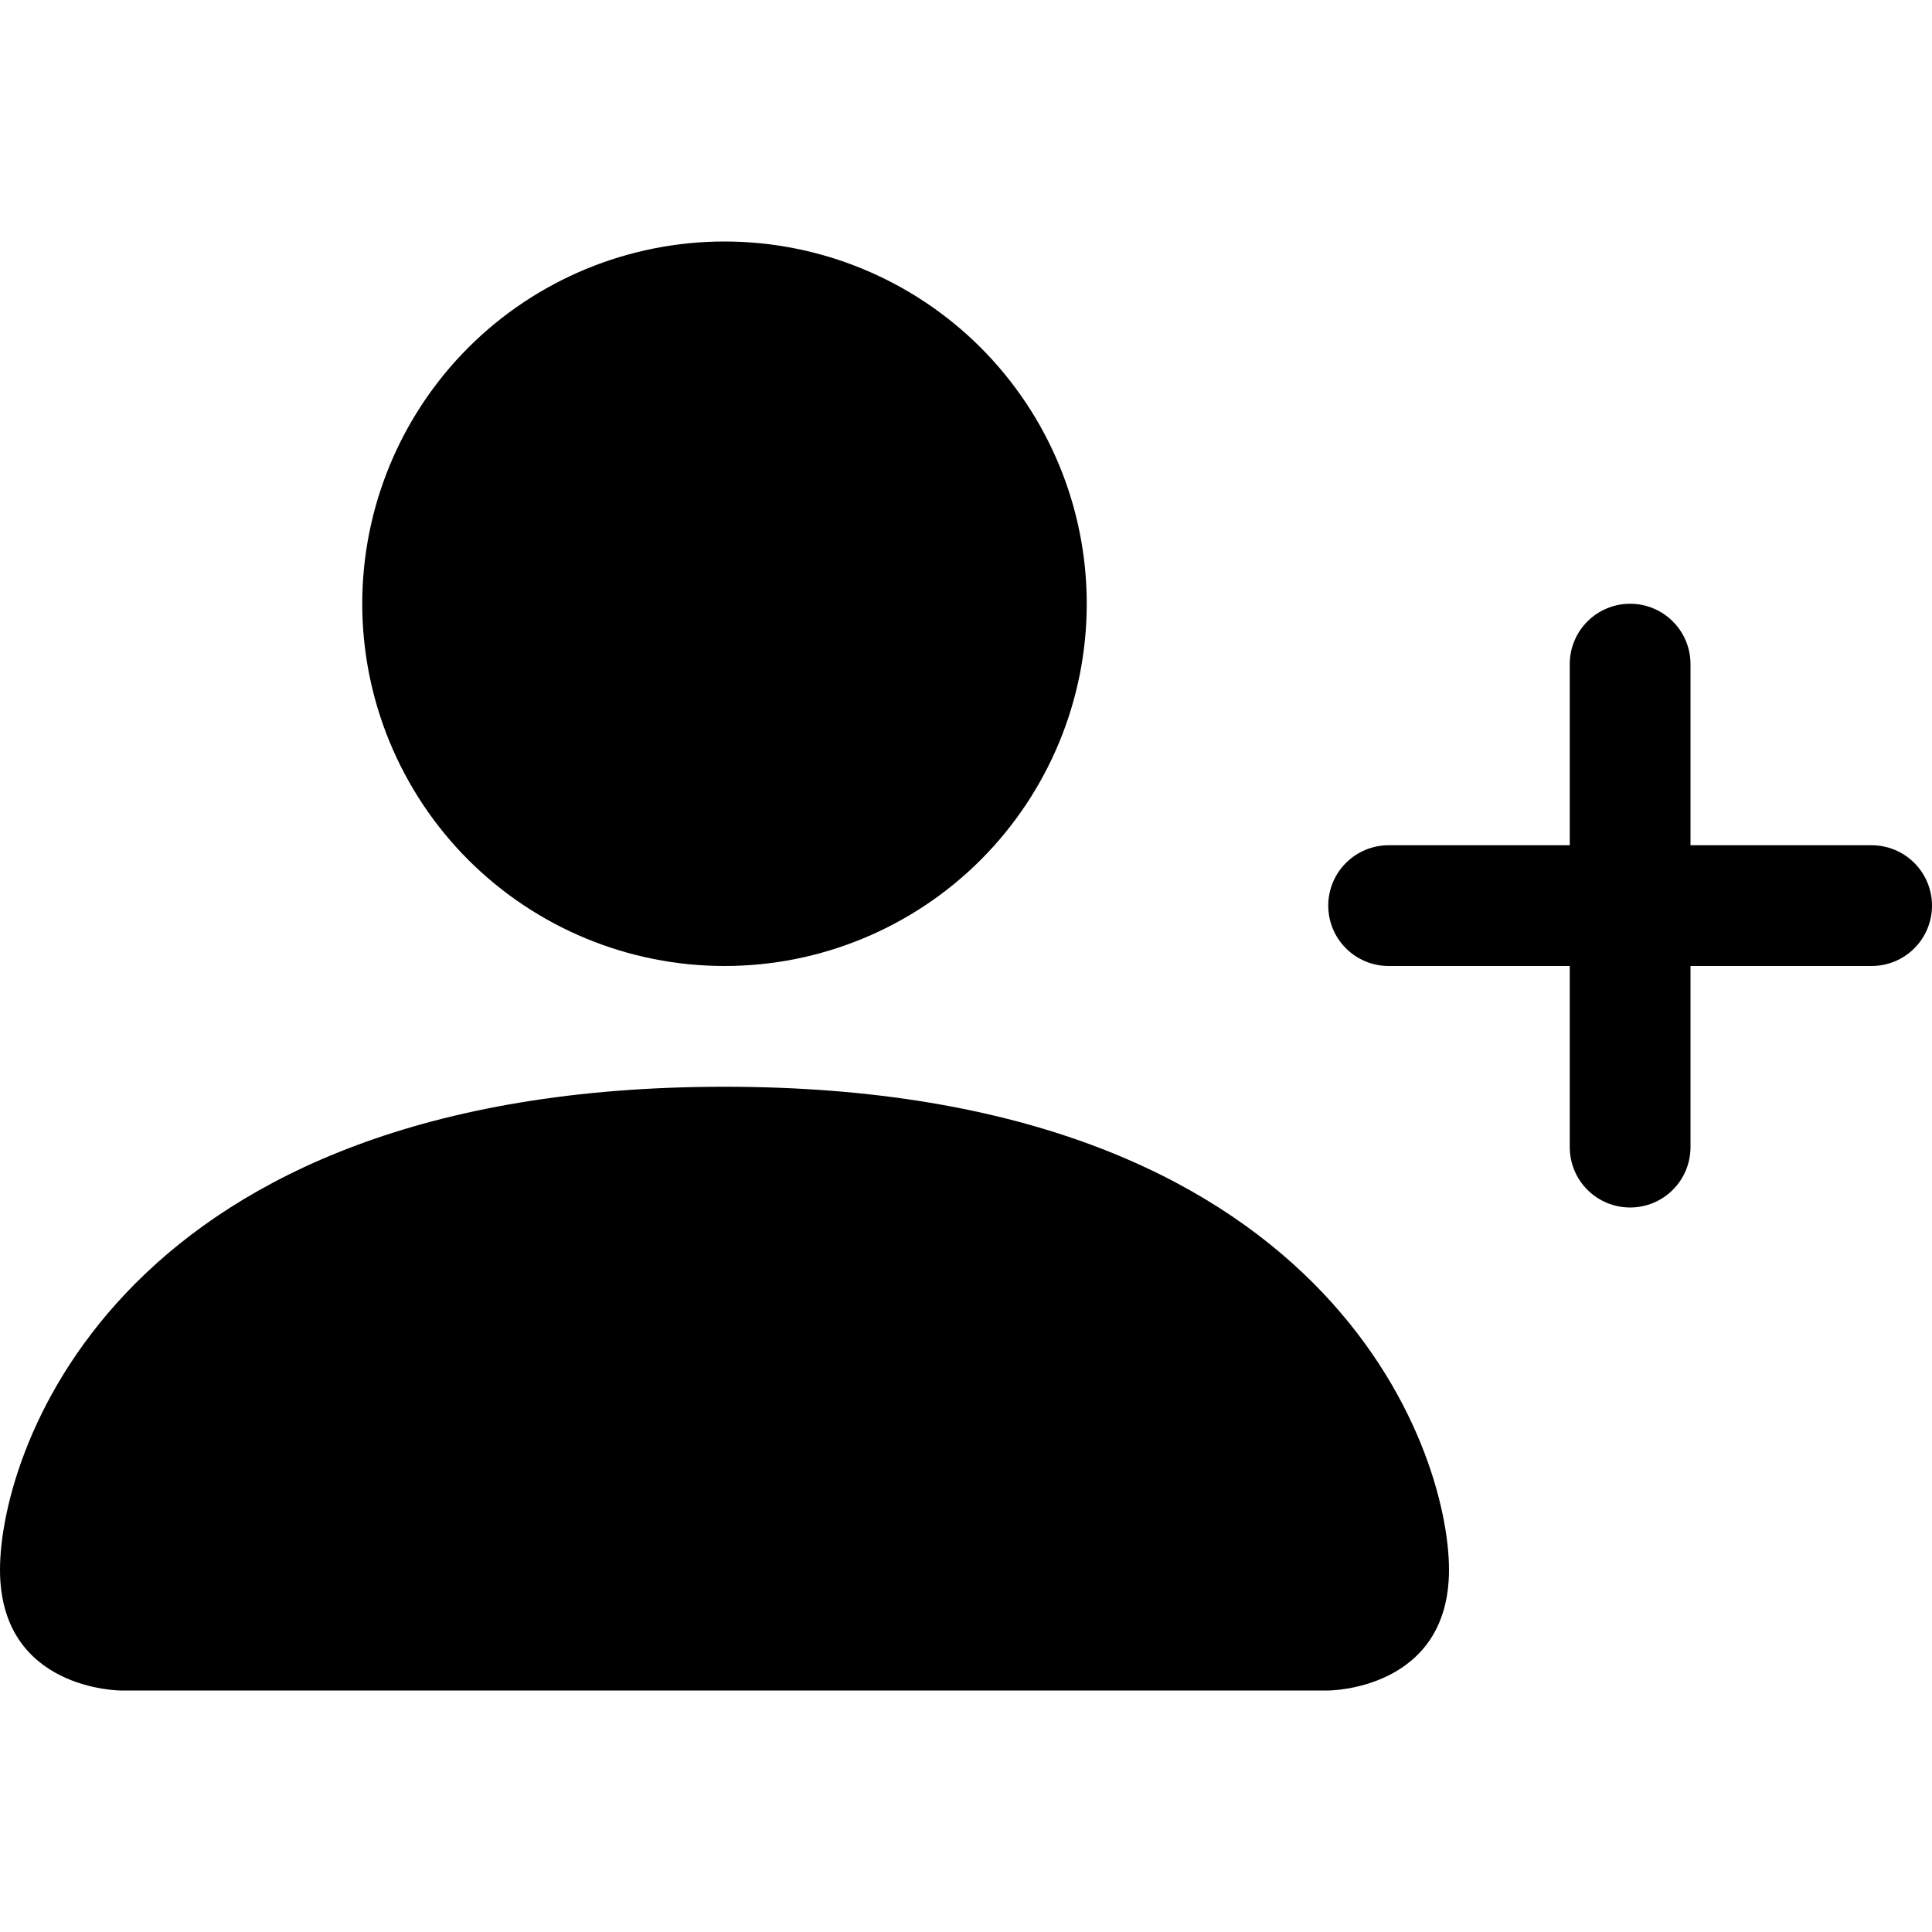
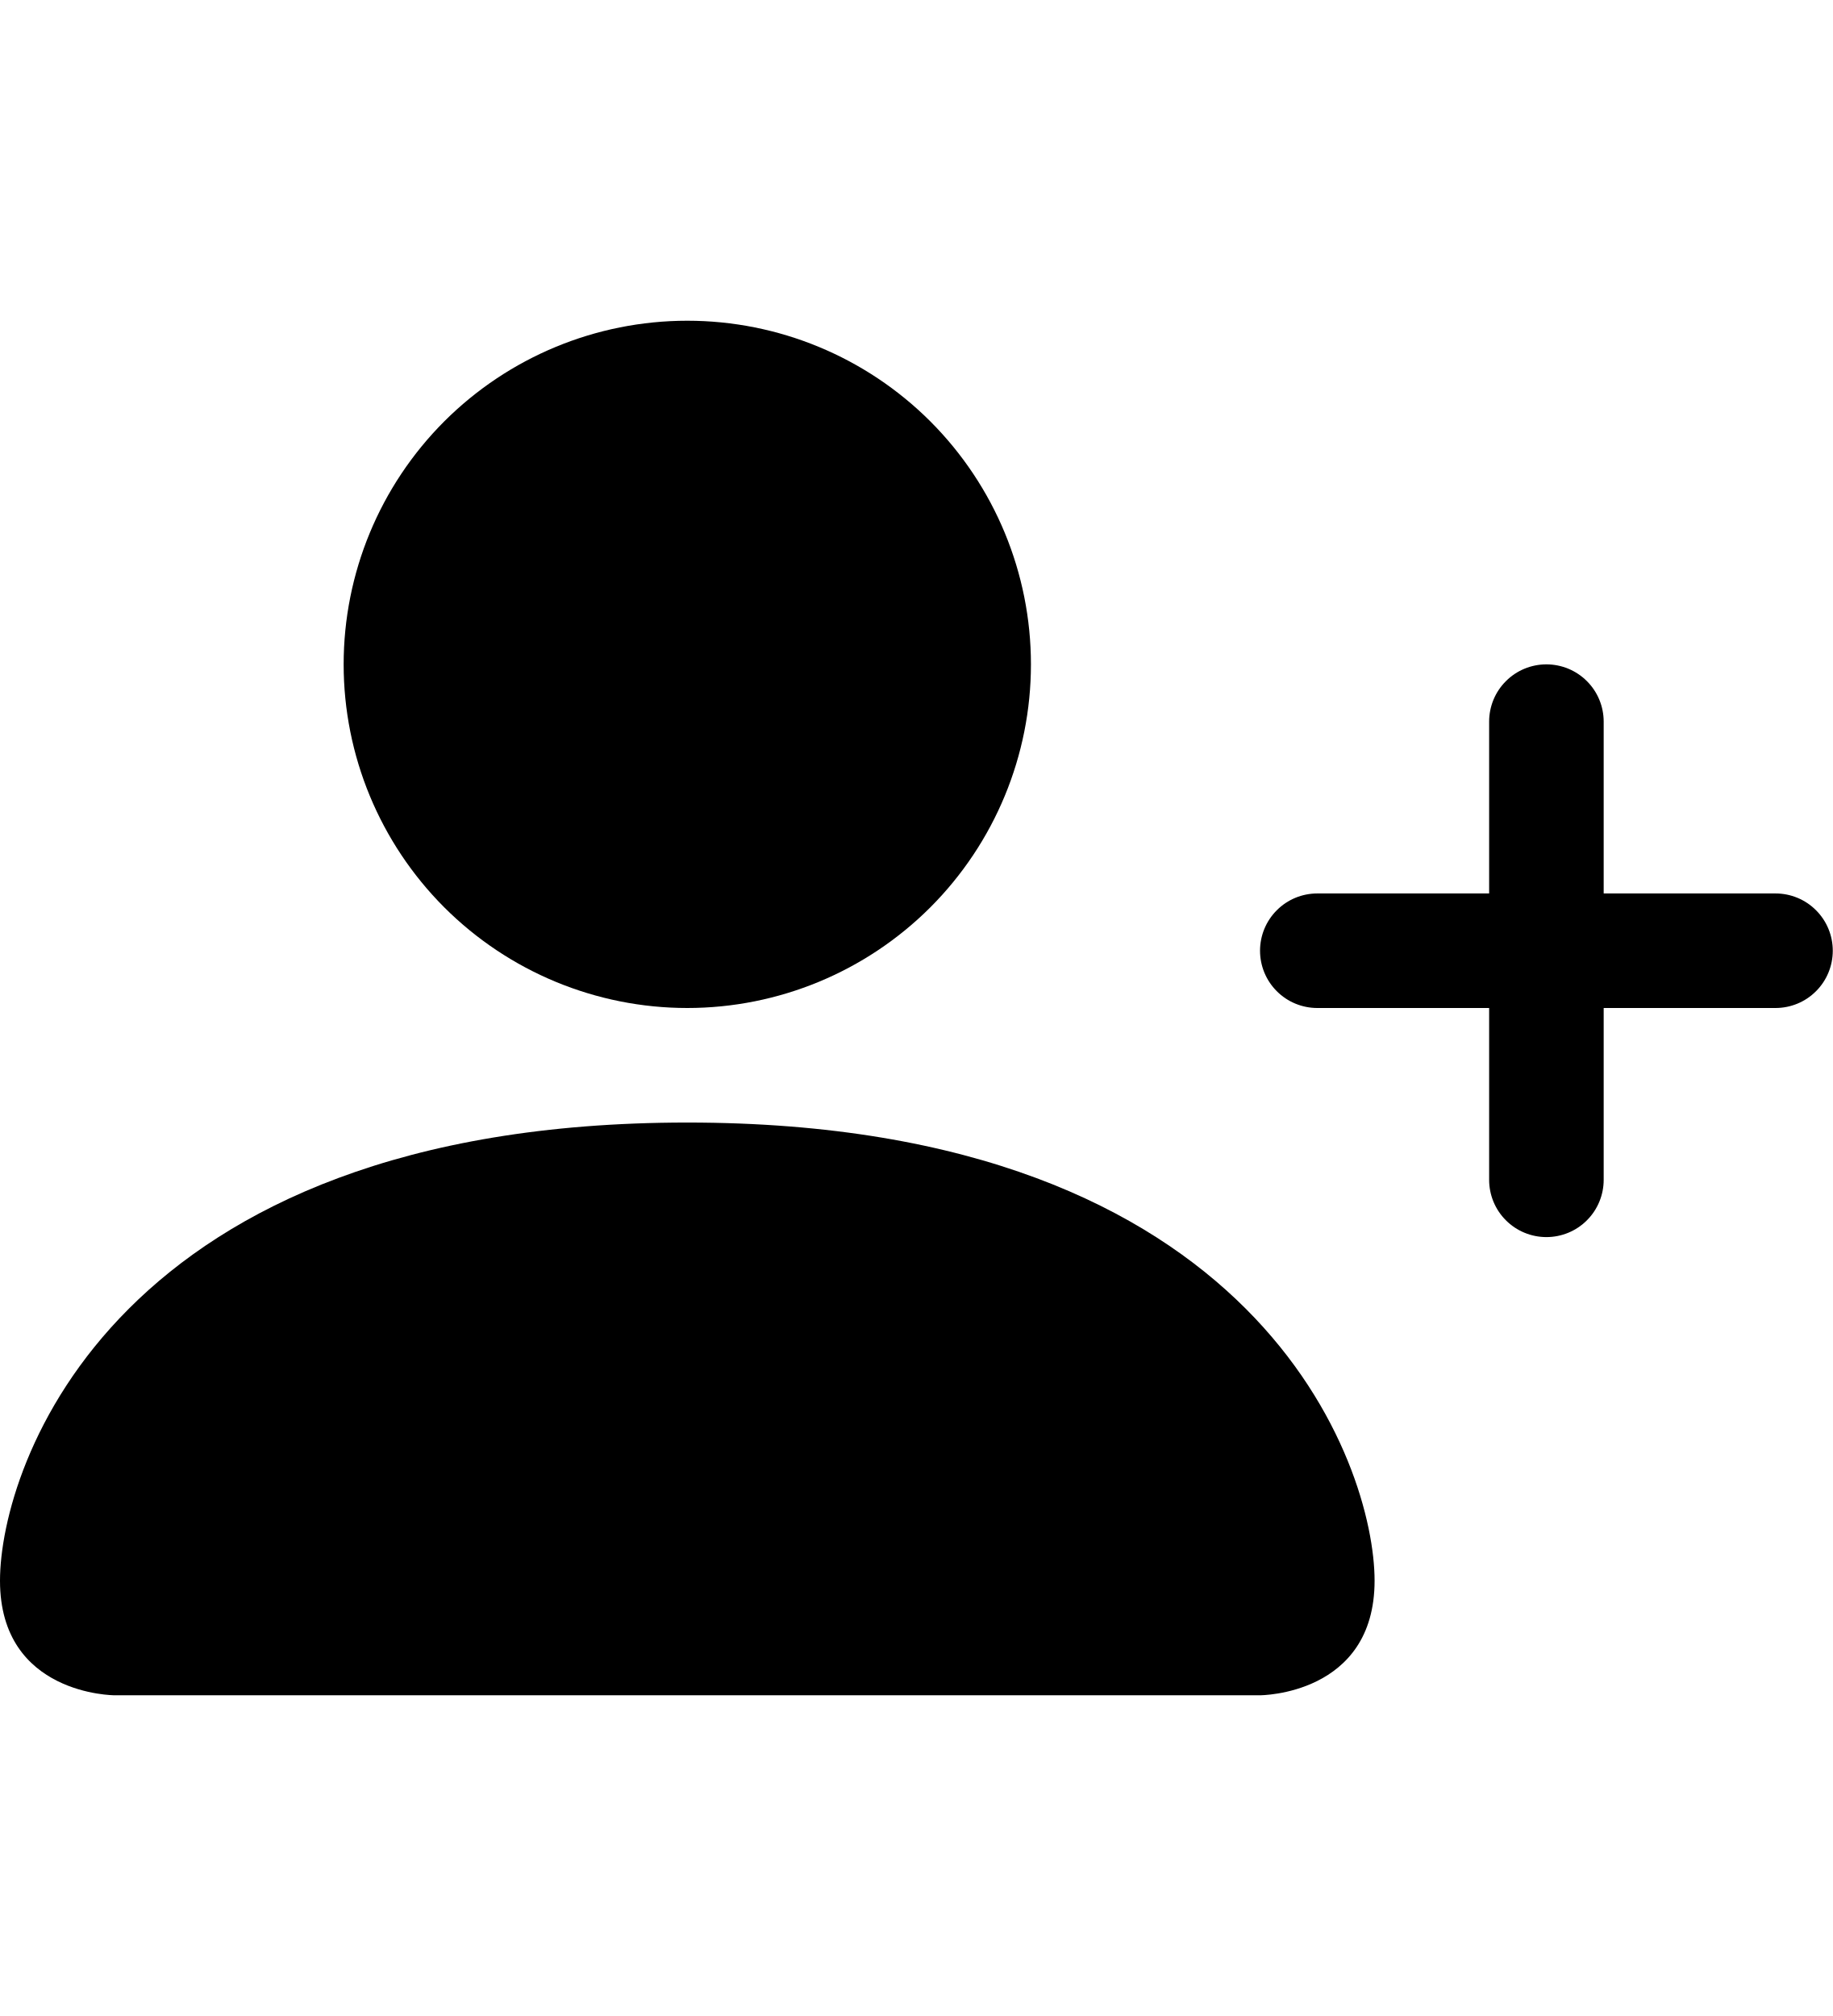
- <svg xmlns="http://www.w3.org/2000/svg" width="24" height="24" viewBox="0 0 32 24" fill="none">
+ <svg xmlns="http://www.w3.org/2000/svg" width="20" height="22" viewBox="0 0 32 24" fill="none">
  <path d="M2 24C2 24 0 24 0 22C0 20 2 14 12 14C22 14 24 20 24 22C24 24 22 24 22 24H2ZM12 12C13.591 12 15.117 11.368 16.243 10.243C17.368 9.117 18 7.591 18 6C18 4.409 17.368 2.883 16.243 1.757C15.117 0.632 13.591 0 12 0C10.409 0 8.883 0.632 7.757 1.757C6.632 2.883 6 4.409 6 6C6 7.591 6.632 9.117 7.757 10.243C8.883 11.368 10.409 12 12 12Z" fill="black" />
  <path fill-rule="evenodd" clip-rule="evenodd" d="M27 6C27.265 6 27.52 6.105 27.707 6.293C27.895 6.48 28 6.735 28 7V10H31C31.265 10 31.52 10.105 31.707 10.293C31.895 10.48 32 10.735 32 11C32 11.265 31.895 11.52 31.707 11.707C31.52 11.895 31.265 12 31 12H28V15C28 15.265 27.895 15.52 27.707 15.707C27.52 15.895 27.265 16 27 16C26.735 16 26.48 15.895 26.293 15.707C26.105 15.52 26 15.265 26 15V12H23C22.735 12 22.48 11.895 22.293 11.707C22.105 11.52 22 11.265 22 11C22 10.735 22.105 10.48 22.293 10.293C22.48 10.105 22.735 10 23 10H26V7C26 6.735 26.105 6.48 26.293 6.293C26.48 6.105 26.735 6 27 6Z" fill="black" />
</svg>
